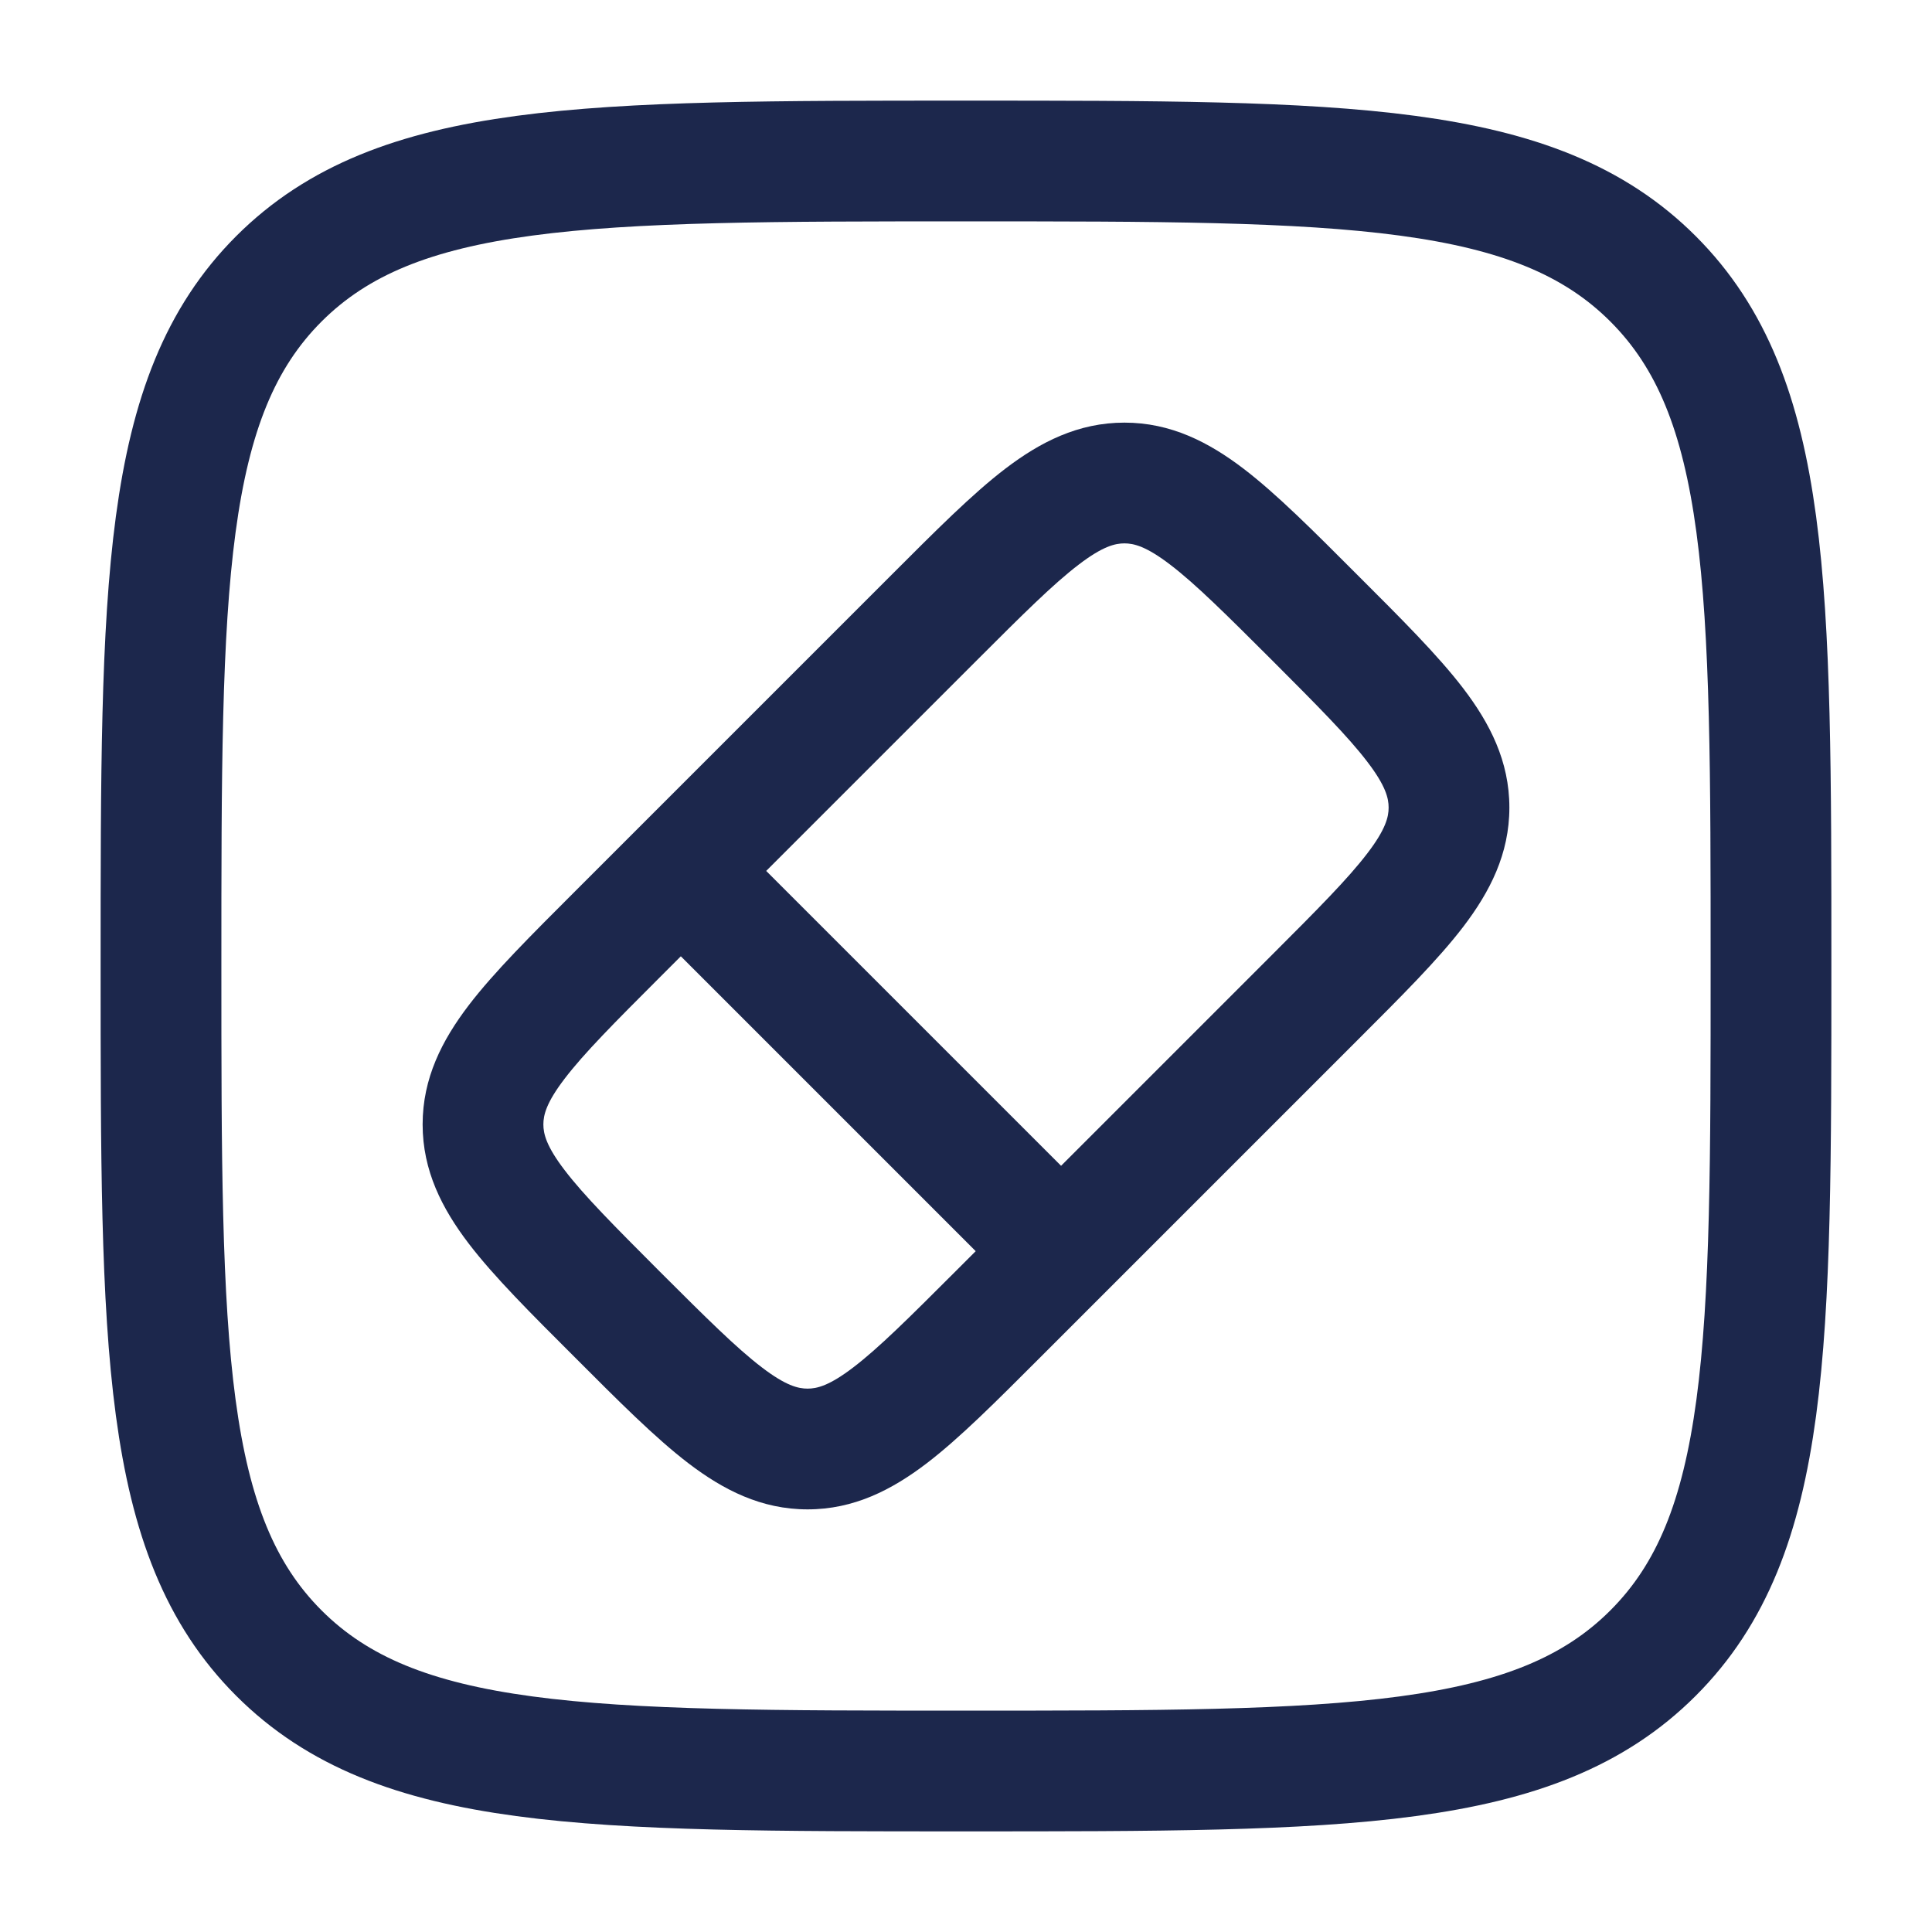
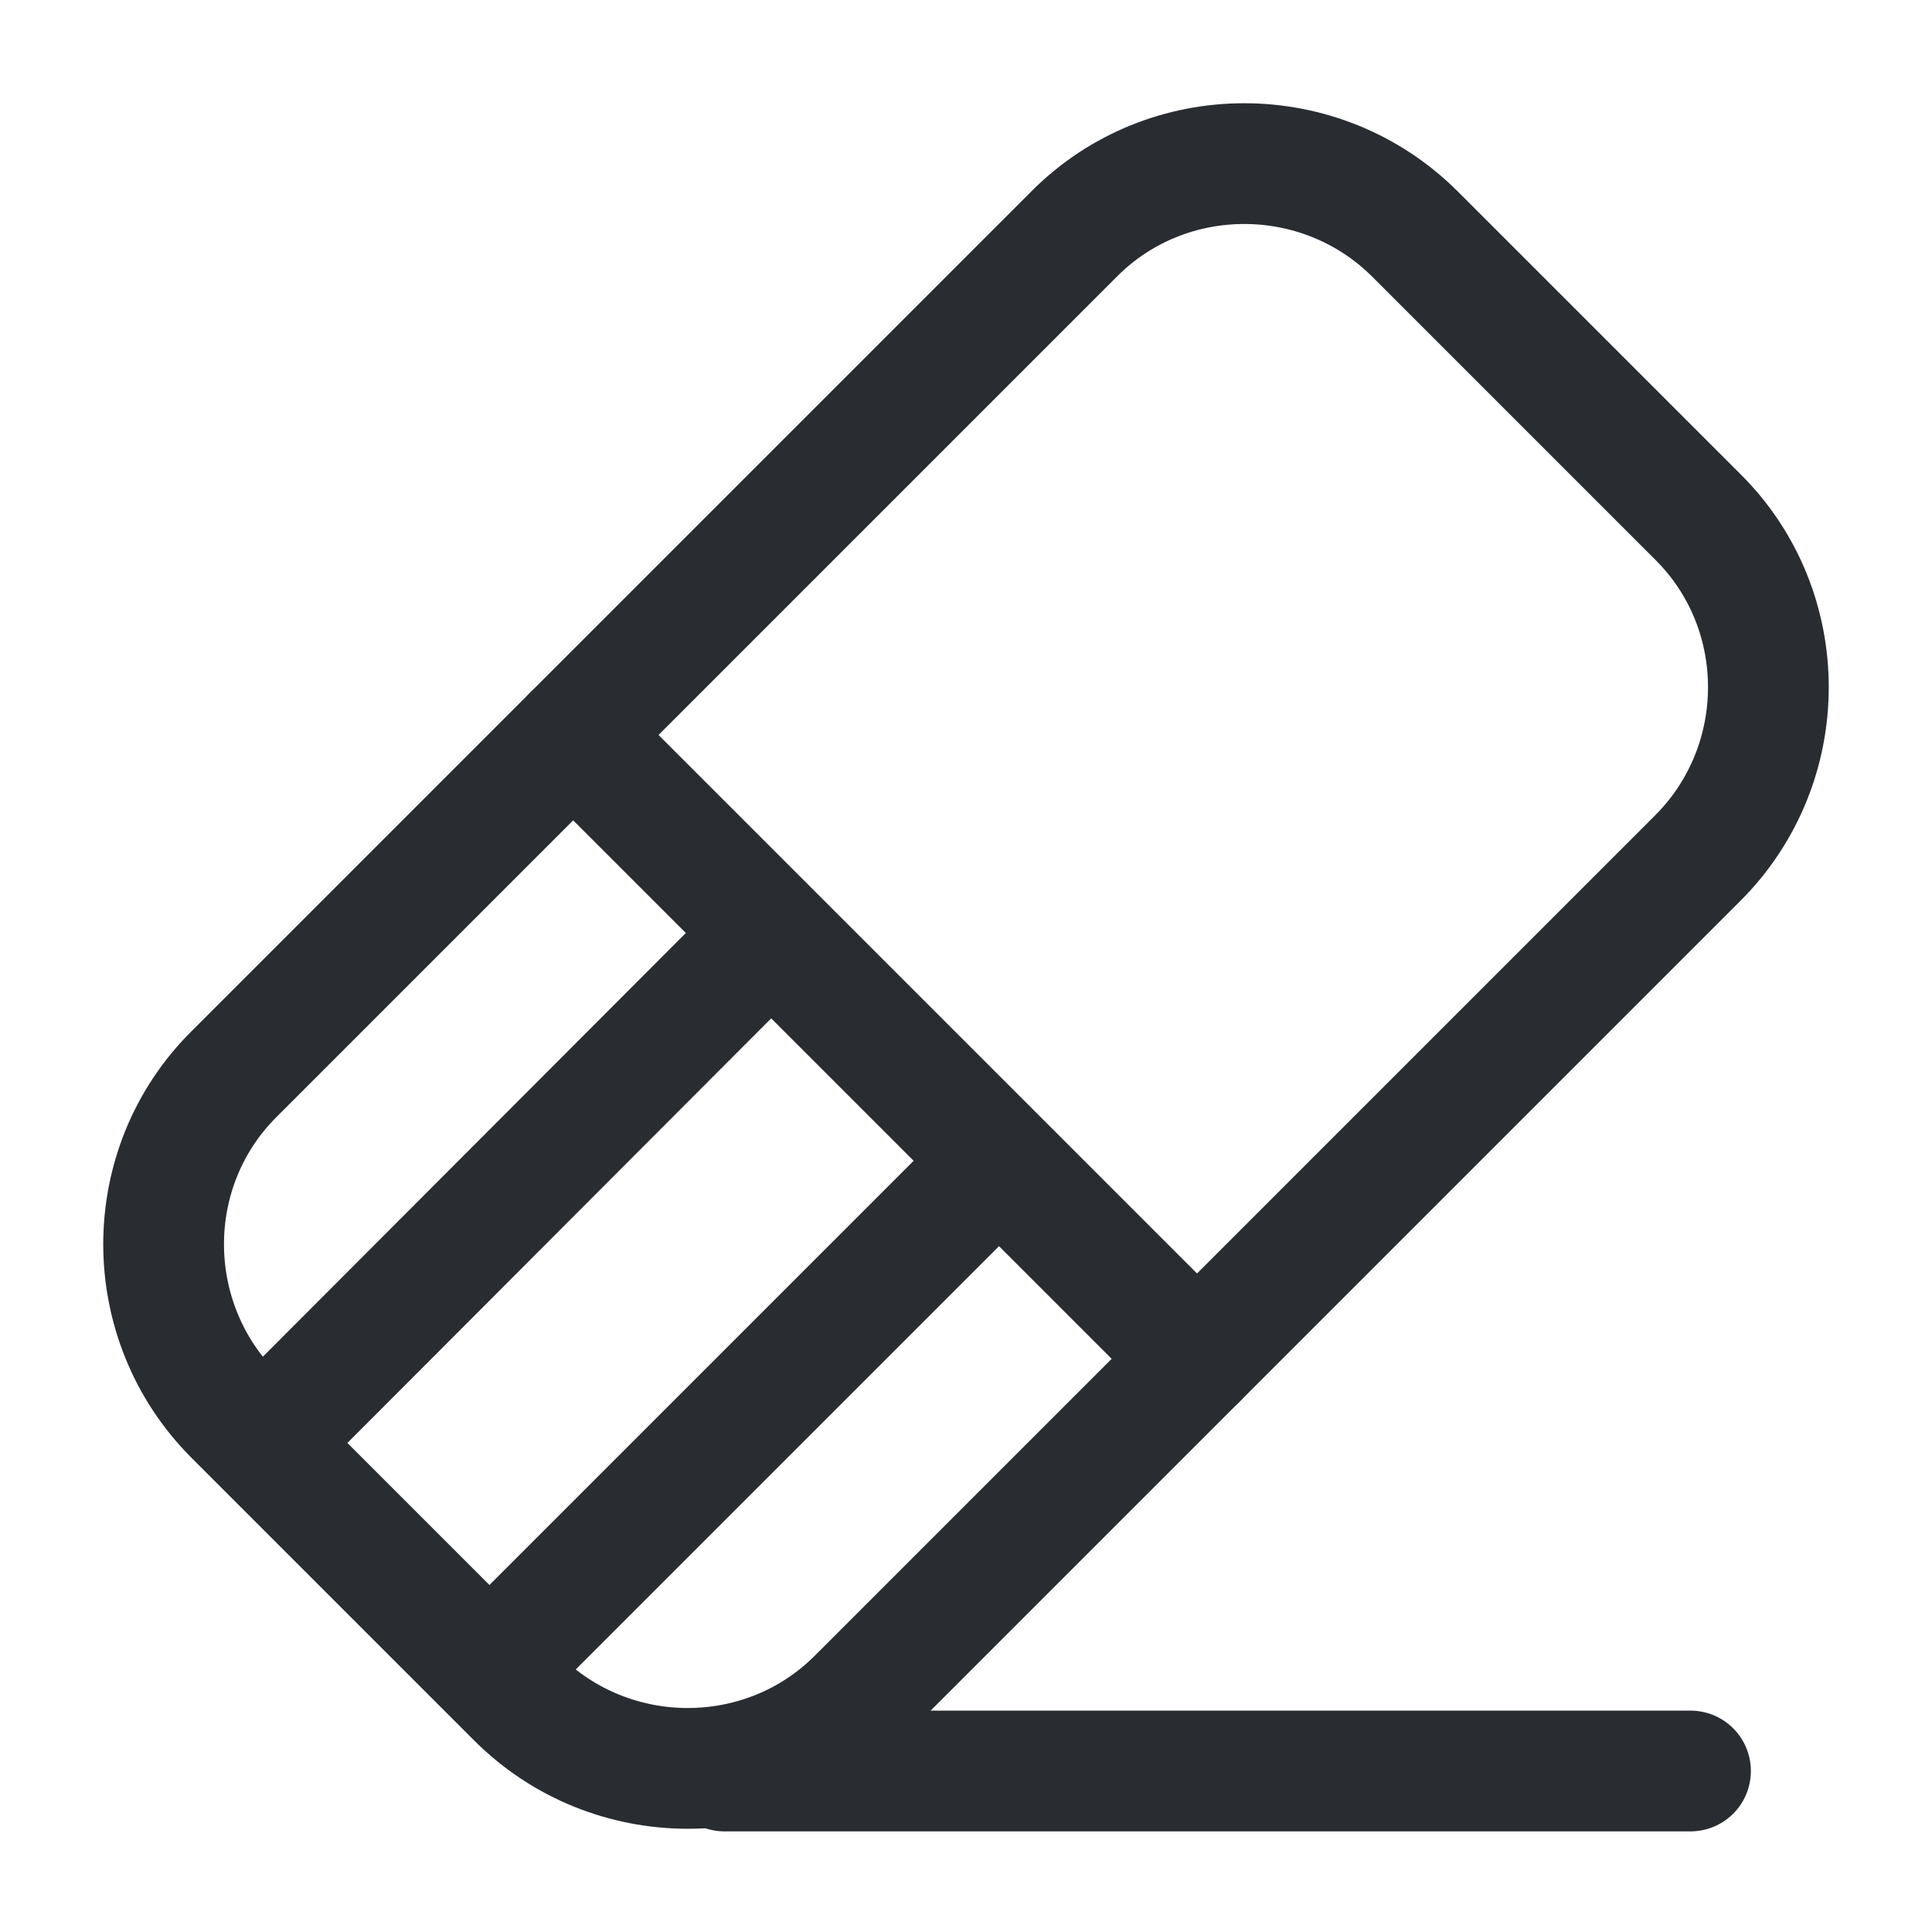
<svg xmlns="http://www.w3.org/2000/svg" width="800px" height="800px" viewBox="0 0 24 24" fill="none">
-   <path d="M7.67 11.606L8.2 12.137L7.67 11.606ZM6 13.968H5.25H6ZM10.032 18V18.75V18ZM11.606 7.67L11.076 7.14L11.606 7.67ZM12.651 16.073C12.944 16.366 13.418 16.366 13.711 16.073C14.004 15.78 14.004 15.305 13.711 15.012L12.651 16.073ZM8.988 10.289C8.695 9.996 8.22 9.996 7.927 10.289C7.634 10.582 7.634 11.056 7.927 11.349L8.988 10.289ZM15.8 11.863L11.863 15.8L12.924 16.86L16.86 12.924L15.8 11.863ZM8.2 12.137L12.137 8.2L11.076 7.14L7.14 11.076L8.2 12.137ZM8.2 15.8C7.629 15.228 7.254 14.851 7.014 14.536C6.786 14.238 6.75 14.084 6.75 13.968H5.25C5.25 14.544 5.492 15.014 5.821 15.446C6.137 15.86 6.598 16.319 7.14 16.86L8.2 15.8ZM7.14 11.076C6.598 11.618 6.137 12.076 5.821 12.49C5.492 12.922 5.25 13.392 5.25 13.968H6.75C6.75 13.852 6.786 13.698 7.014 13.4C7.254 13.085 7.629 12.708 8.2 12.137L7.14 11.076ZM11.863 15.8C11.292 16.371 10.915 16.746 10.6 16.986C10.302 17.214 10.148 17.25 10.032 17.25V18.75C10.608 18.75 11.078 18.508 11.51 18.179C11.924 17.863 12.382 17.402 12.924 16.86L11.863 15.8ZM7.14 16.86C7.681 17.402 8.14 17.863 8.554 18.179C8.986 18.508 9.456 18.75 10.032 18.75V17.25C9.916 17.25 9.762 17.214 9.464 16.986C9.149 16.746 8.772 16.371 8.2 15.8L7.14 16.86ZM15.8 8.2C16.371 8.772 16.746 9.149 16.986 9.464C17.214 9.762 17.25 9.916 17.25 10.032H18.75C18.75 9.456 18.508 8.986 18.179 8.554C17.863 8.14 17.402 7.681 16.86 7.14L15.8 8.2ZM16.86 12.924C17.402 12.382 17.863 11.924 18.179 11.51C18.508 11.078 18.75 10.608 18.75 10.032H17.25C17.25 10.148 17.214 10.302 16.986 10.6C16.746 10.915 16.371 11.292 15.8 11.863L16.86 12.924ZM16.86 7.14C16.319 6.598 15.86 6.137 15.446 5.821C15.014 5.492 14.544 5.25 13.968 5.25V6.75C14.084 6.75 14.238 6.786 14.536 7.014C14.851 7.254 15.228 7.629 15.8 8.2L16.86 7.14ZM12.137 8.2C12.708 7.629 13.085 7.254 13.4 7.014C13.698 6.786 13.852 6.75 13.968 6.75V5.25C13.392 5.25 12.922 5.492 12.49 5.821C12.076 6.137 11.618 6.598 11.076 7.14L12.137 8.2ZM13.711 15.012L8.988 10.289L7.927 11.349L12.651 16.073L13.711 15.012Z" fill="#1C274C" />
-   <path d="M2 12C2 7.286 2 4.929 3.464 3.464C4.929 2 7.286 2 12 2C16.714 2 19.071 2 20.535 3.464C22 4.929 22 7.286 22 12C22 16.714 22 19.071 20.535 20.535C19.071 22 16.714 22 12 22C7.286 22 4.929 22 3.464 20.535C2 19.071 2 16.714 2 12Z" stroke="#1C274C" stroke-width="1.5" />
+   <path d="M9 22H21" stroke="#292D32" stroke-width="1.5" stroke-linecap="round" stroke-linejoin="round" />
+   <path d="M2.91 17.58L6.42 21.09C7.59 22.26 9.5 22.26 10.66 21.09L21.09 10.66C22.26 9.49 22.26 7.58 21.09 6.42L17.58 2.91C16.41 1.74 14.5 1.74 13.34 2.91L2.91 13.34C1.74 14.5 1.74 16.41 2.91 17.58Z" stroke="#292D32" stroke-width="1.5" stroke-linecap="round" stroke-linejoin="round" />
+   <path d="M7.12 9.13L14.87 16.88" stroke="#292D32" stroke-width="1.5" stroke-linecap="round" stroke-linejoin="round" />
+   <path d="M3.52 17.66L9.17 12" stroke="#292D32" stroke-width="1.5" stroke-linecap="round" stroke-linejoin="round" />
+   <path d="M6.34 20.49L12 14.83" stroke="#292D32" stroke-width="1.5" stroke-linecap="round" stroke-linejoin="round" />
</svg>
